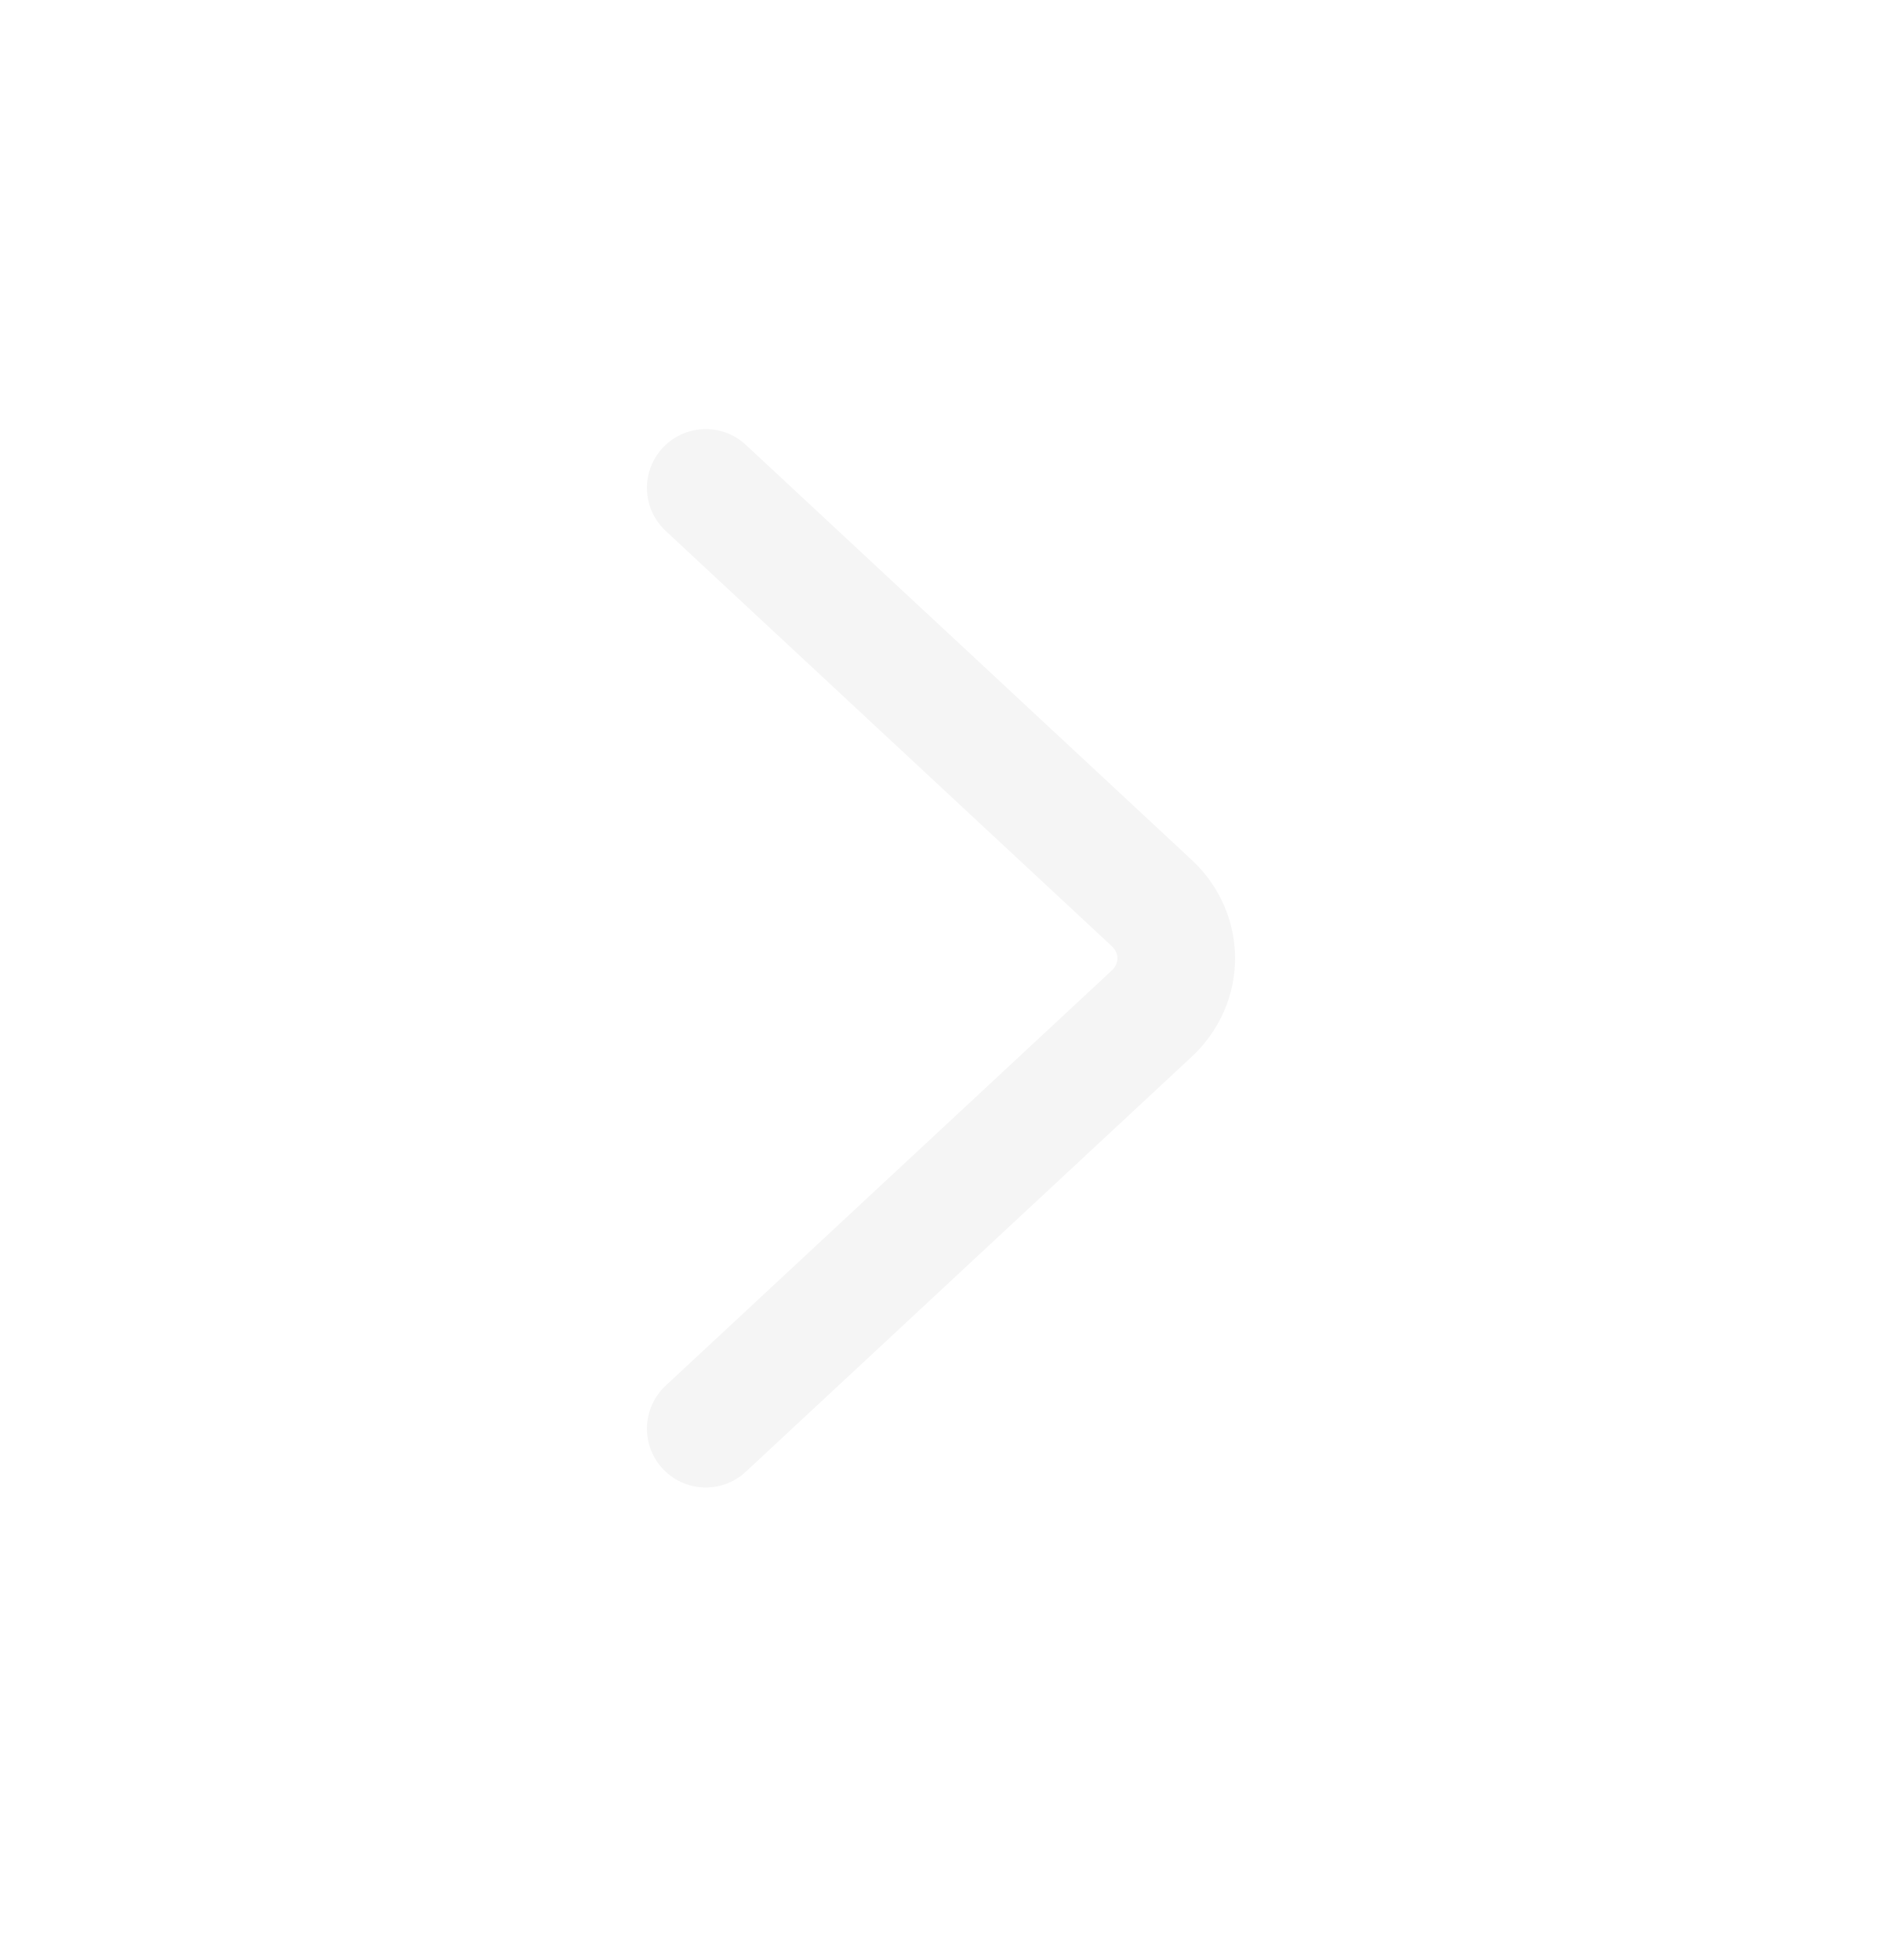
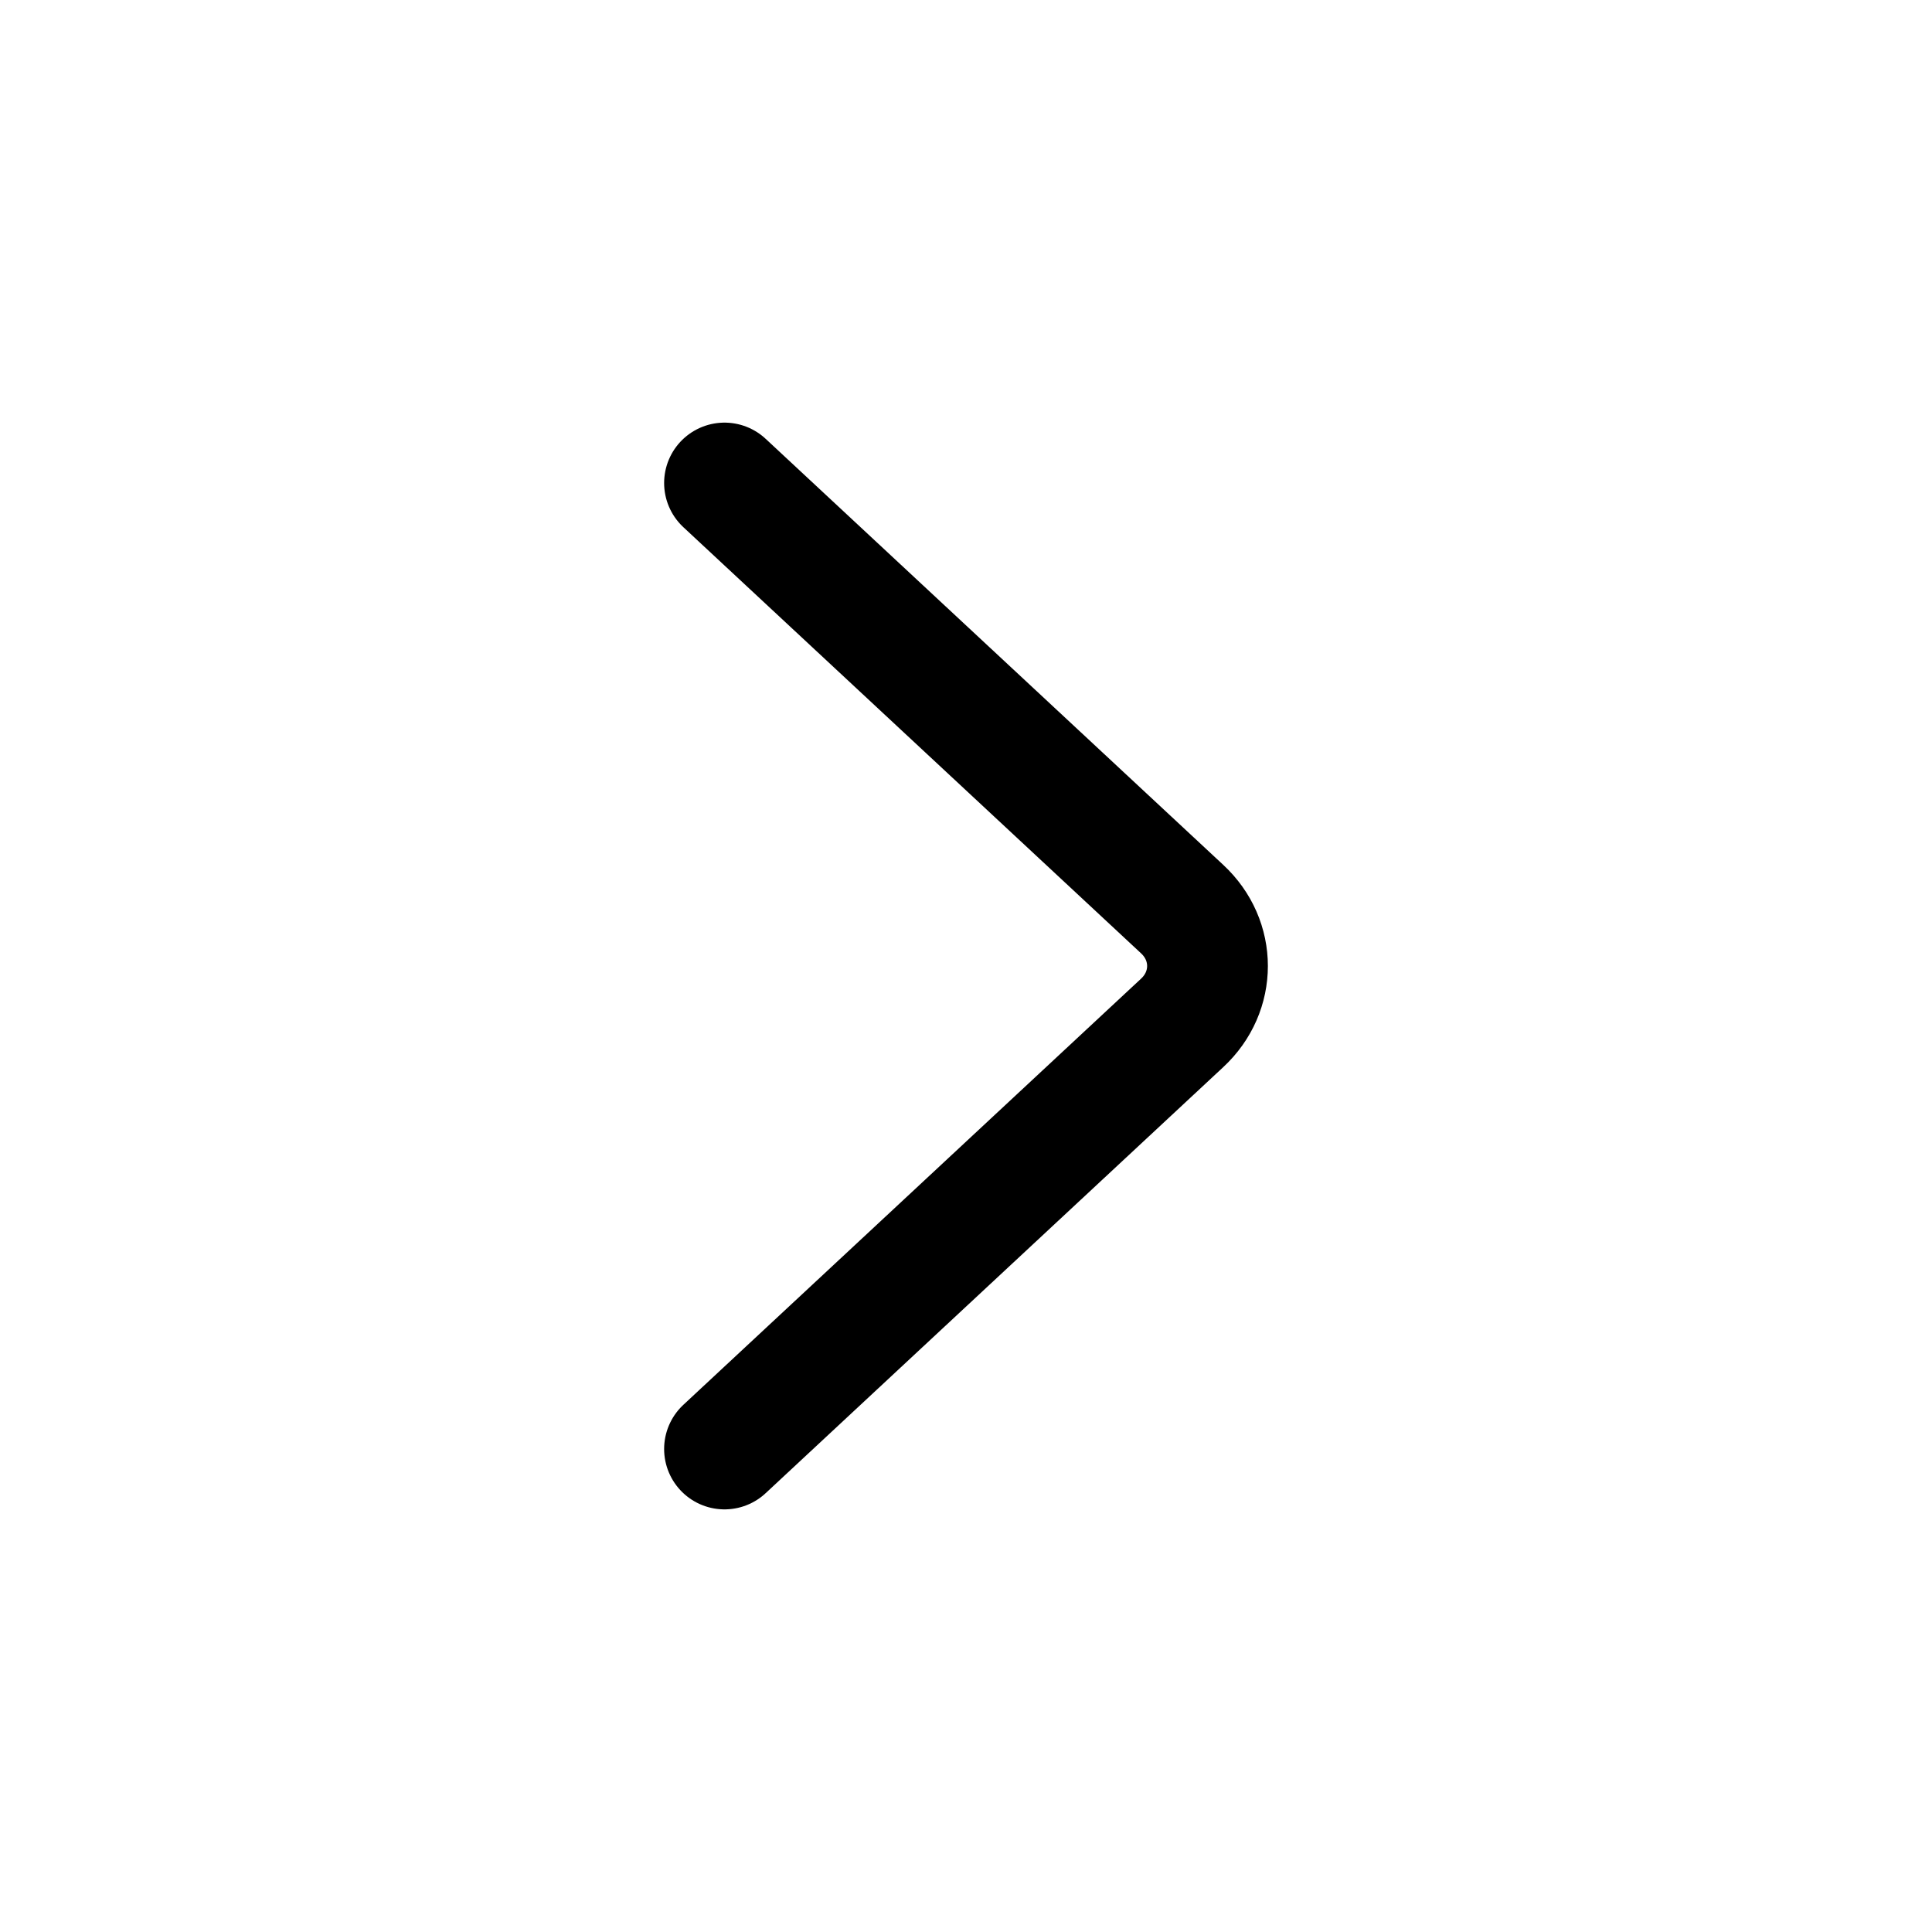
- <svg xmlns="http://www.w3.org/2000/svg" width="24" height="25" viewBox="0 0 24 25" fill="none">
-   <path d="M9 18.223L14.685 12.931C15.105 12.54 15.105 11.907 14.685 11.516L9 6.223" stroke="#F5F5F5" stroke-width="1.5" stroke-linecap="round" />
+ <svg xmlns="http://www.w3.org/2000/svg" width="24" height="24" viewBox="0 0 24 24" fill="none">
+   <path d="M9 18L14.685 12.707C15.105 12.317 15.105 11.683 14.685 11.293L9 6" stroke="currentColor" stroke-width="1.5" stroke-linecap="round" />
</svg>
